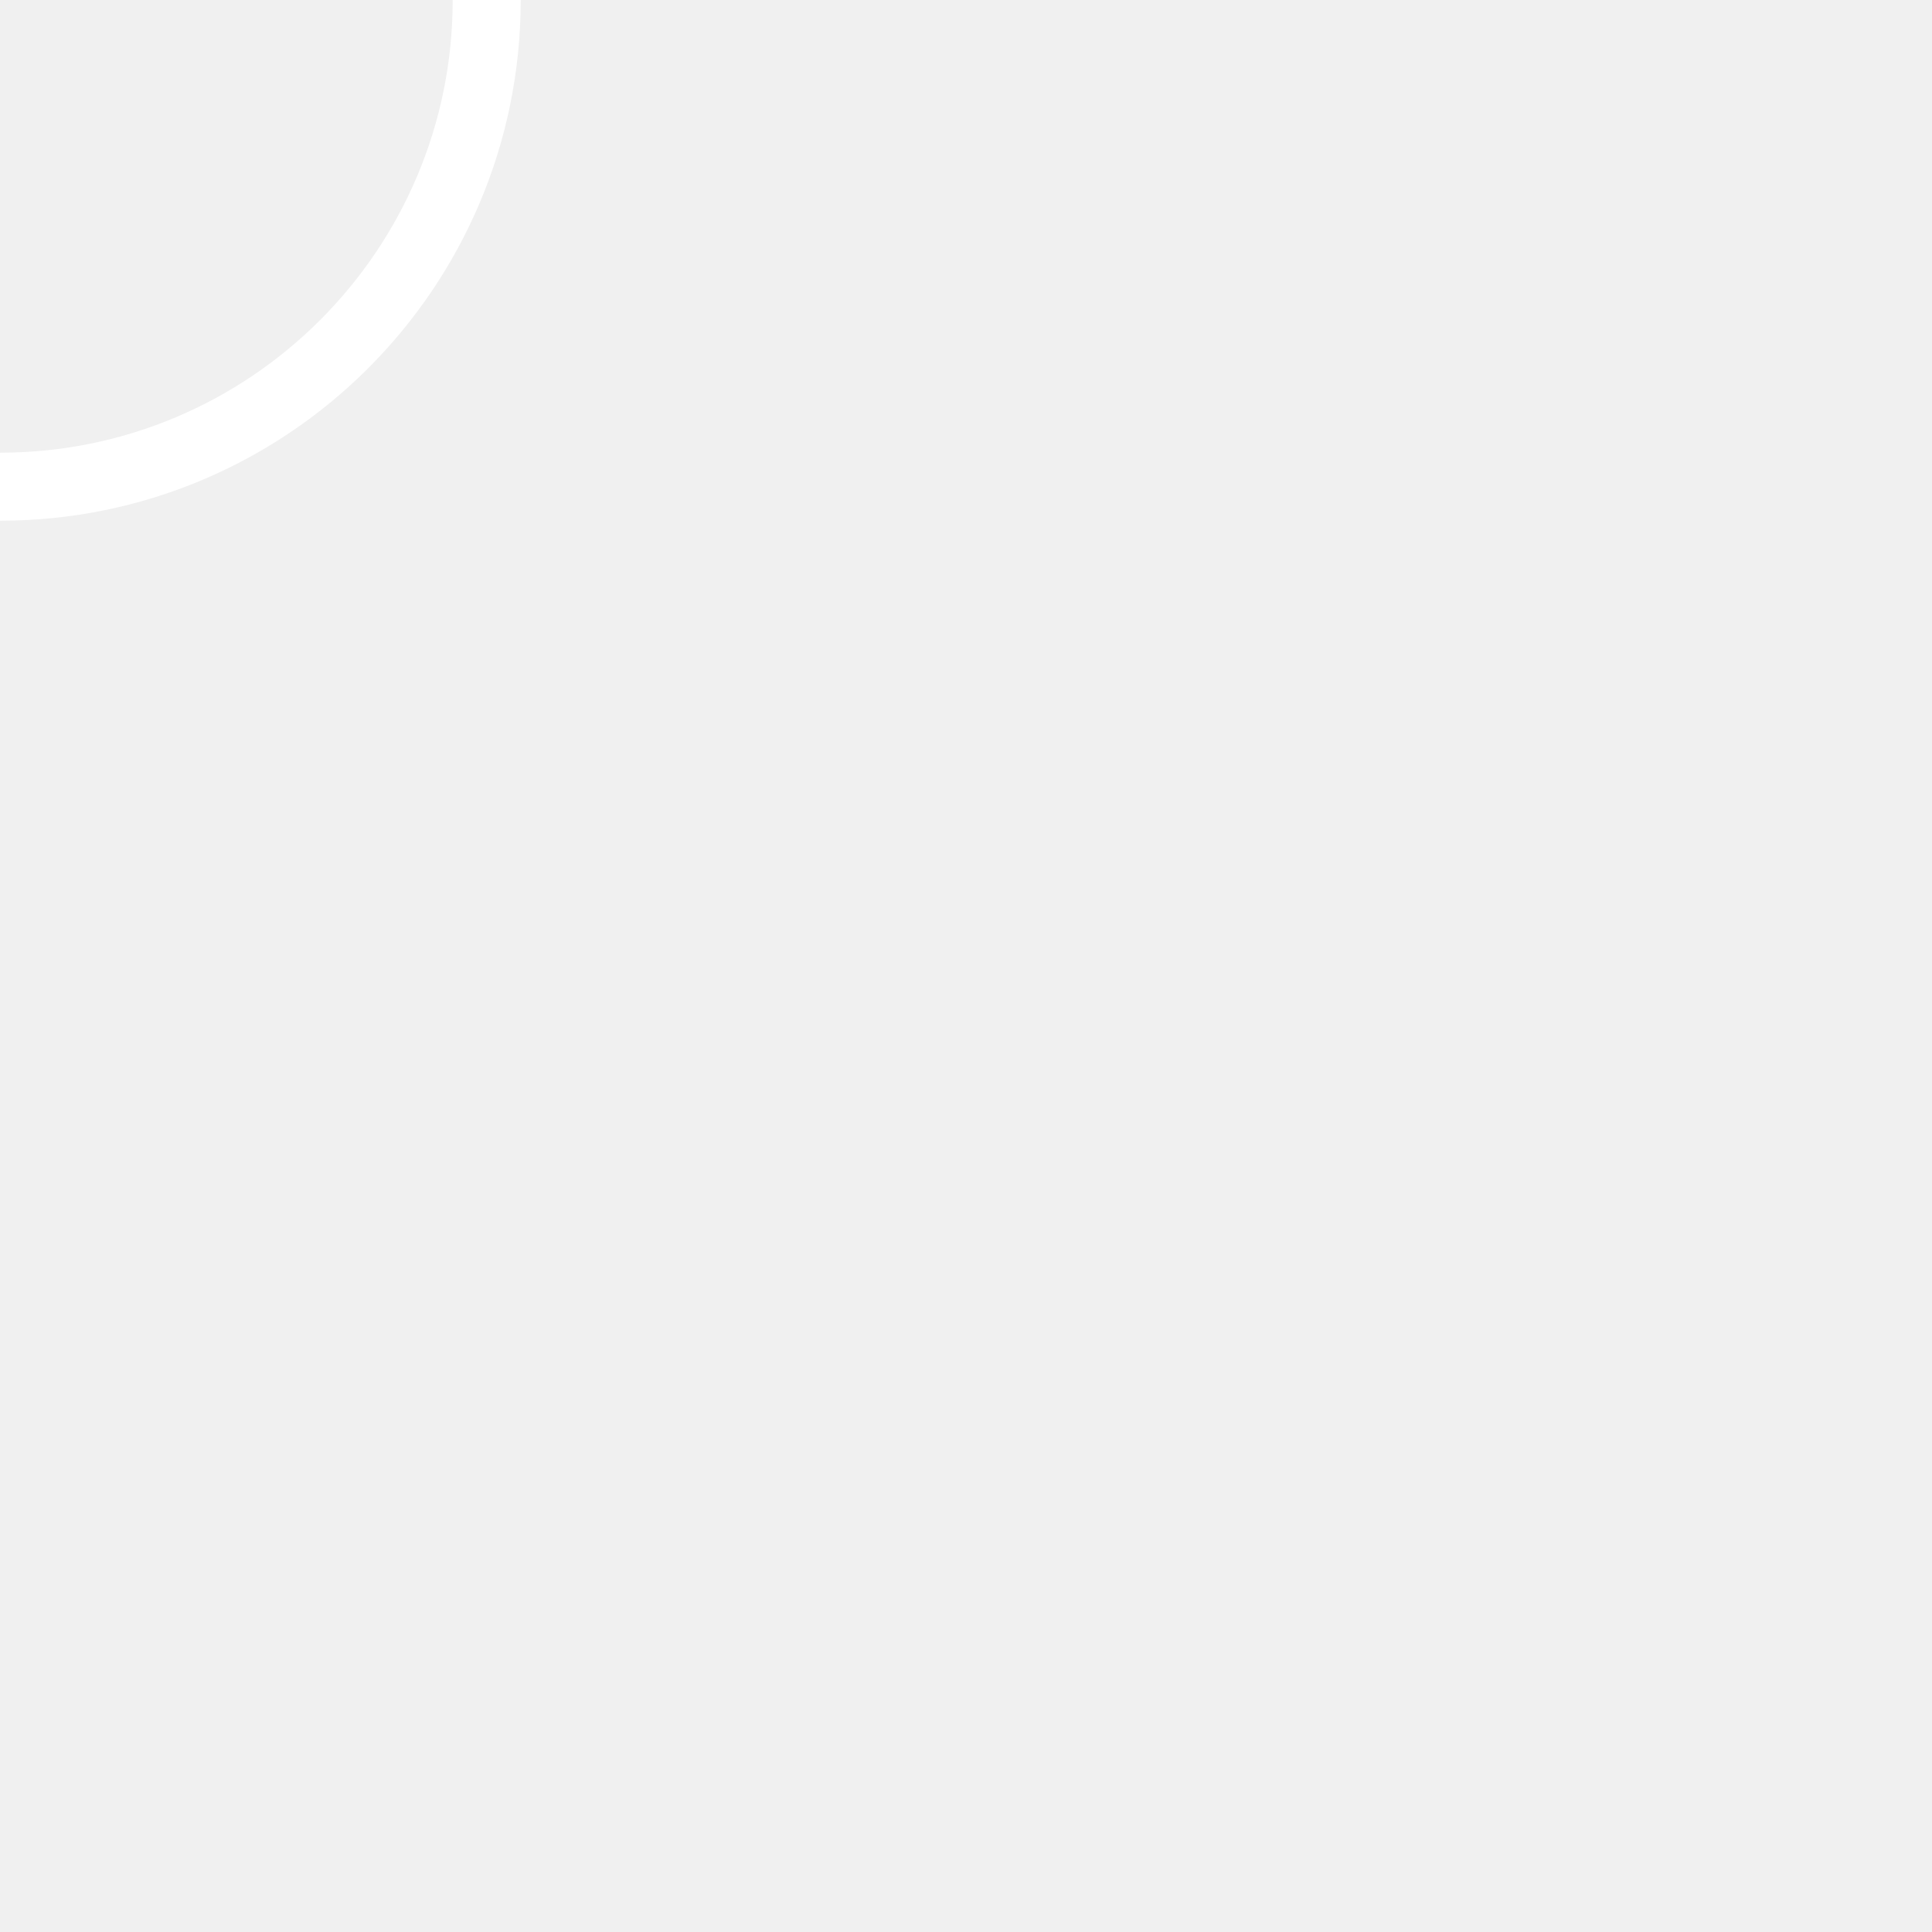
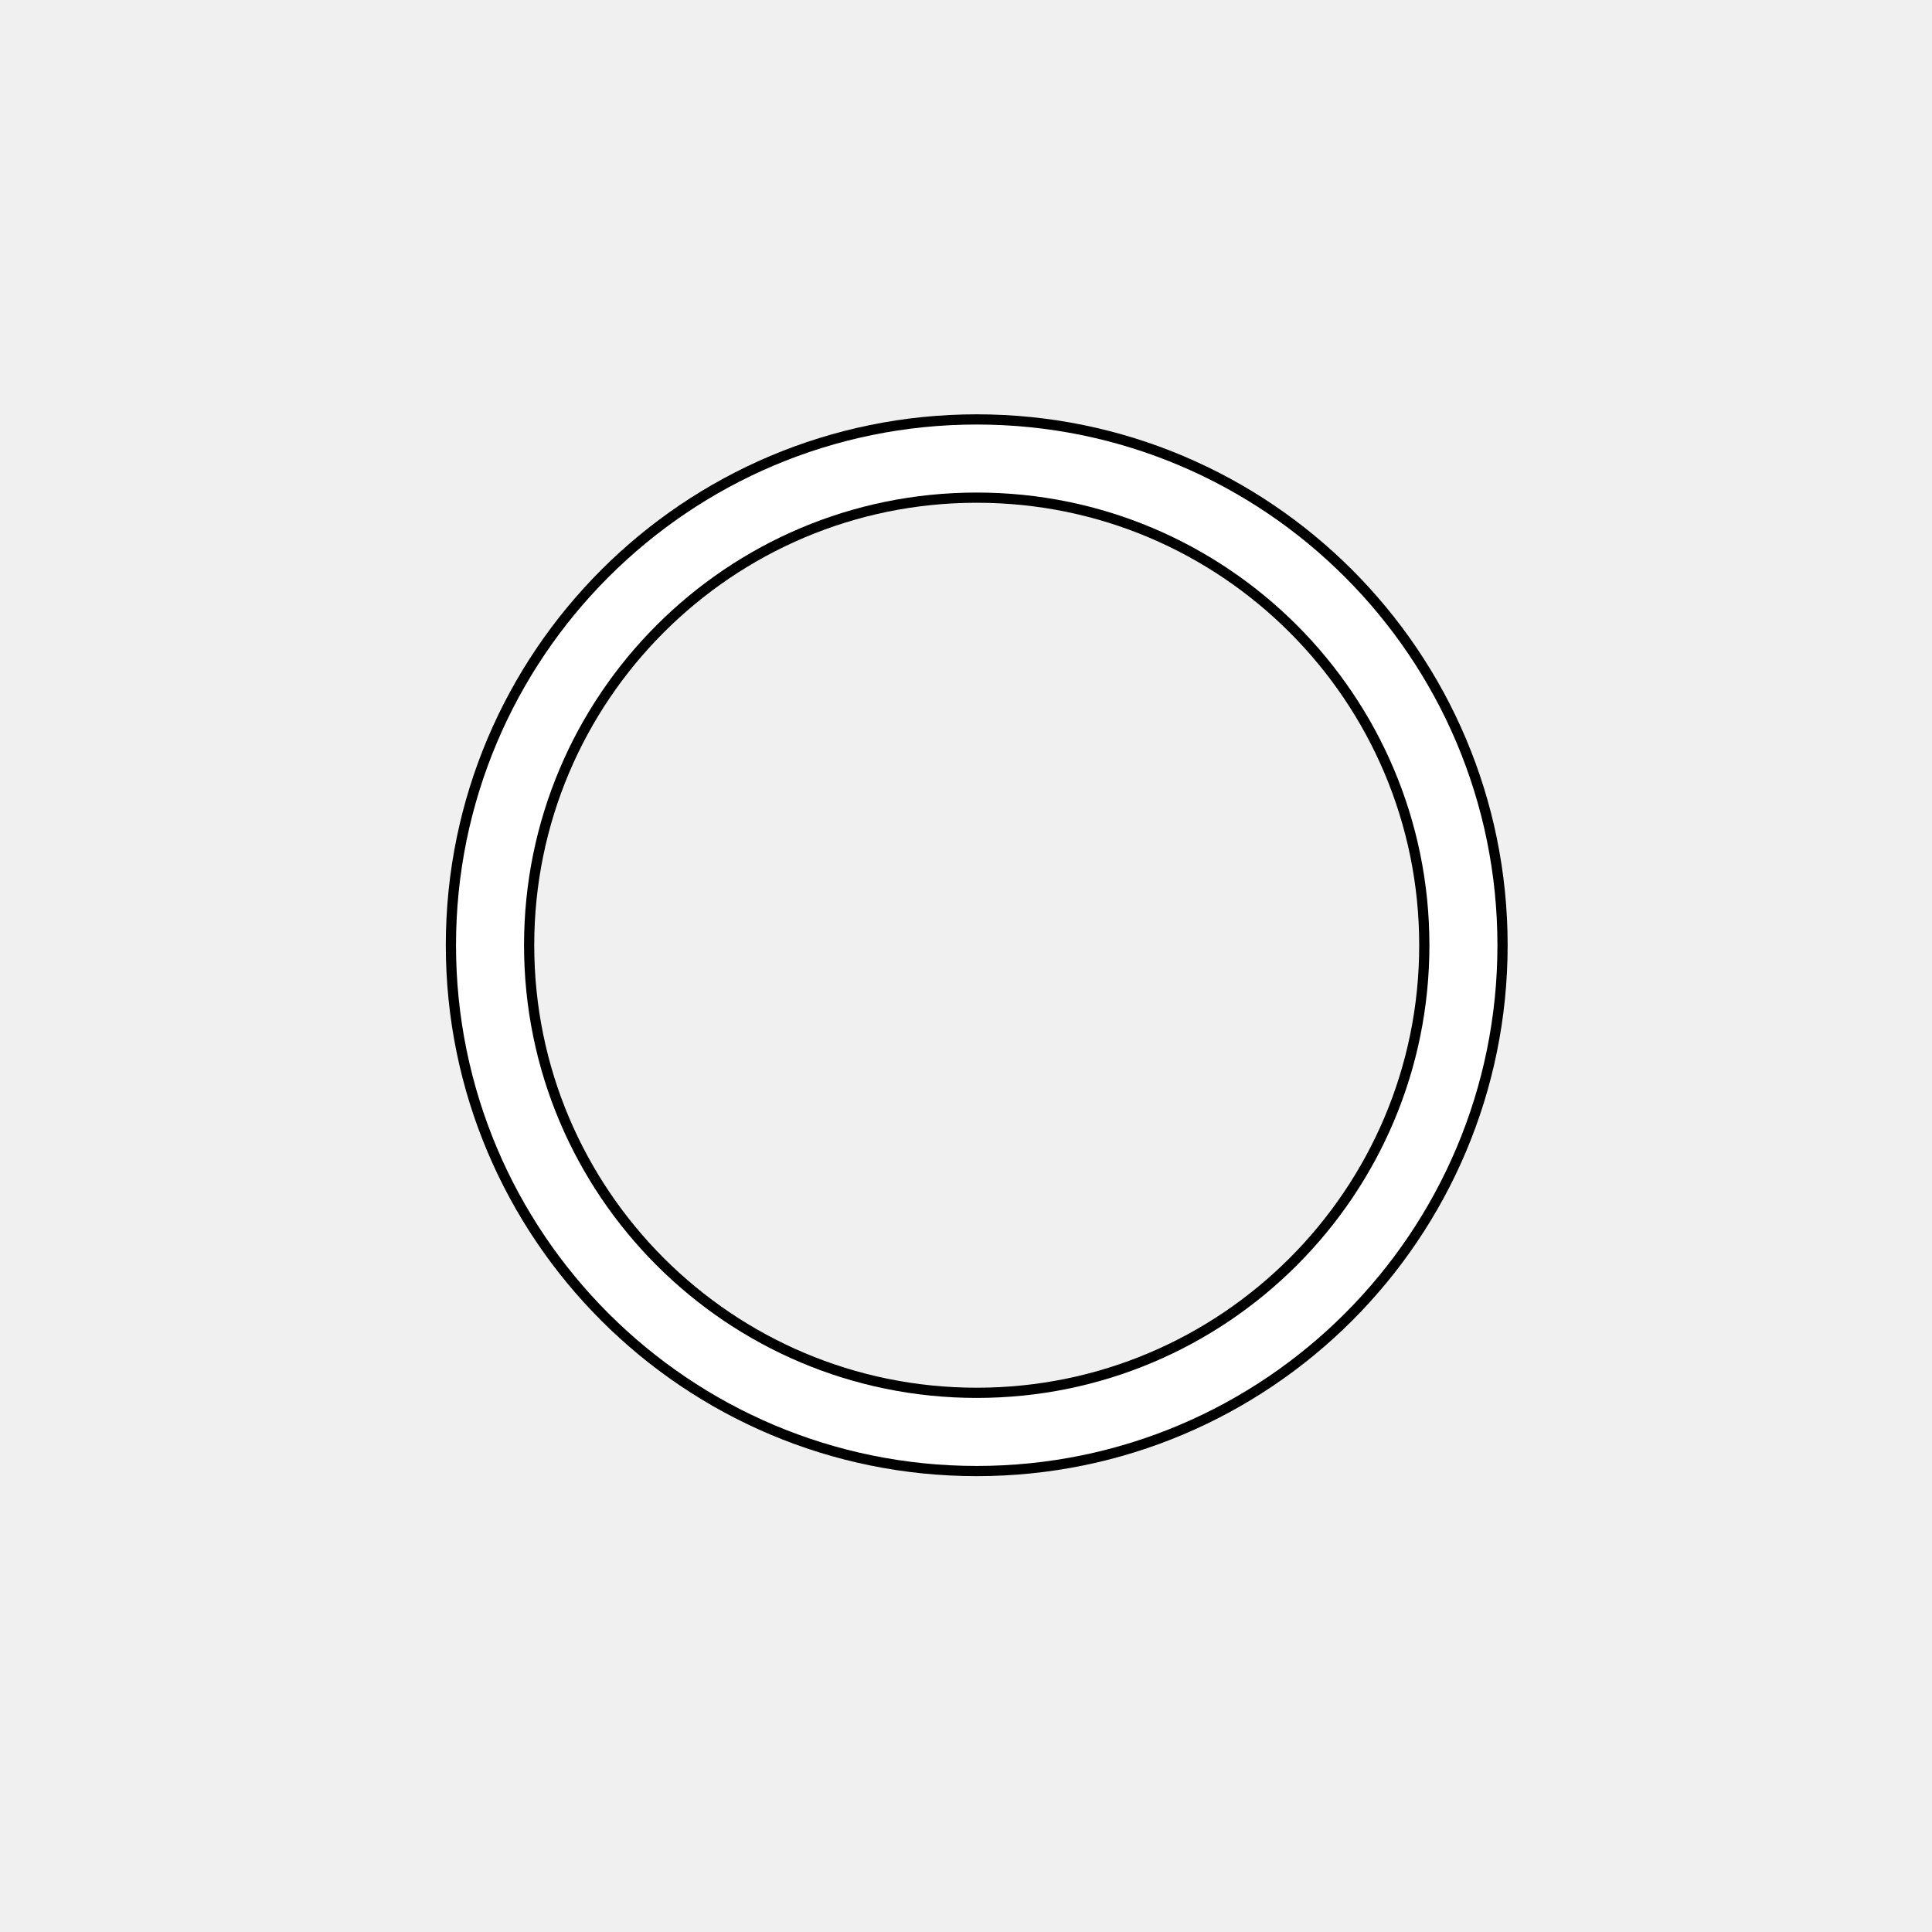
<svg xmlns="http://www.w3.org/2000/svg" width="71" height="71" viewBox="0 0 71 71" version="1.1" id="svg1" xml:space="preserve">
  <defs id="defs1" />
  <g id="layer1">
-     <circle style="opacity:1;fill:none;stroke-width:2.5;stroke:#ffffff;stroke-opacity:1;stroke-dasharray:none" id="path1" cx="0" cy="0" r="17.886" />
+     <circle style="fill:none;stroke:#000000;stroke-width:3.25;stroke-dasharray:none;stroke-opacity:1" id="path1-2" cx="35.894" cy="34.737" r="17.886" />
+     <circle style="opacity:1;fill:none;stroke:#ffffff;stroke-width:2.5;stroke-dasharray:none;stroke-opacity:1" id="path1" cx="35.894" cy="34.737" r="17.886" />
  </g>
</svg>
